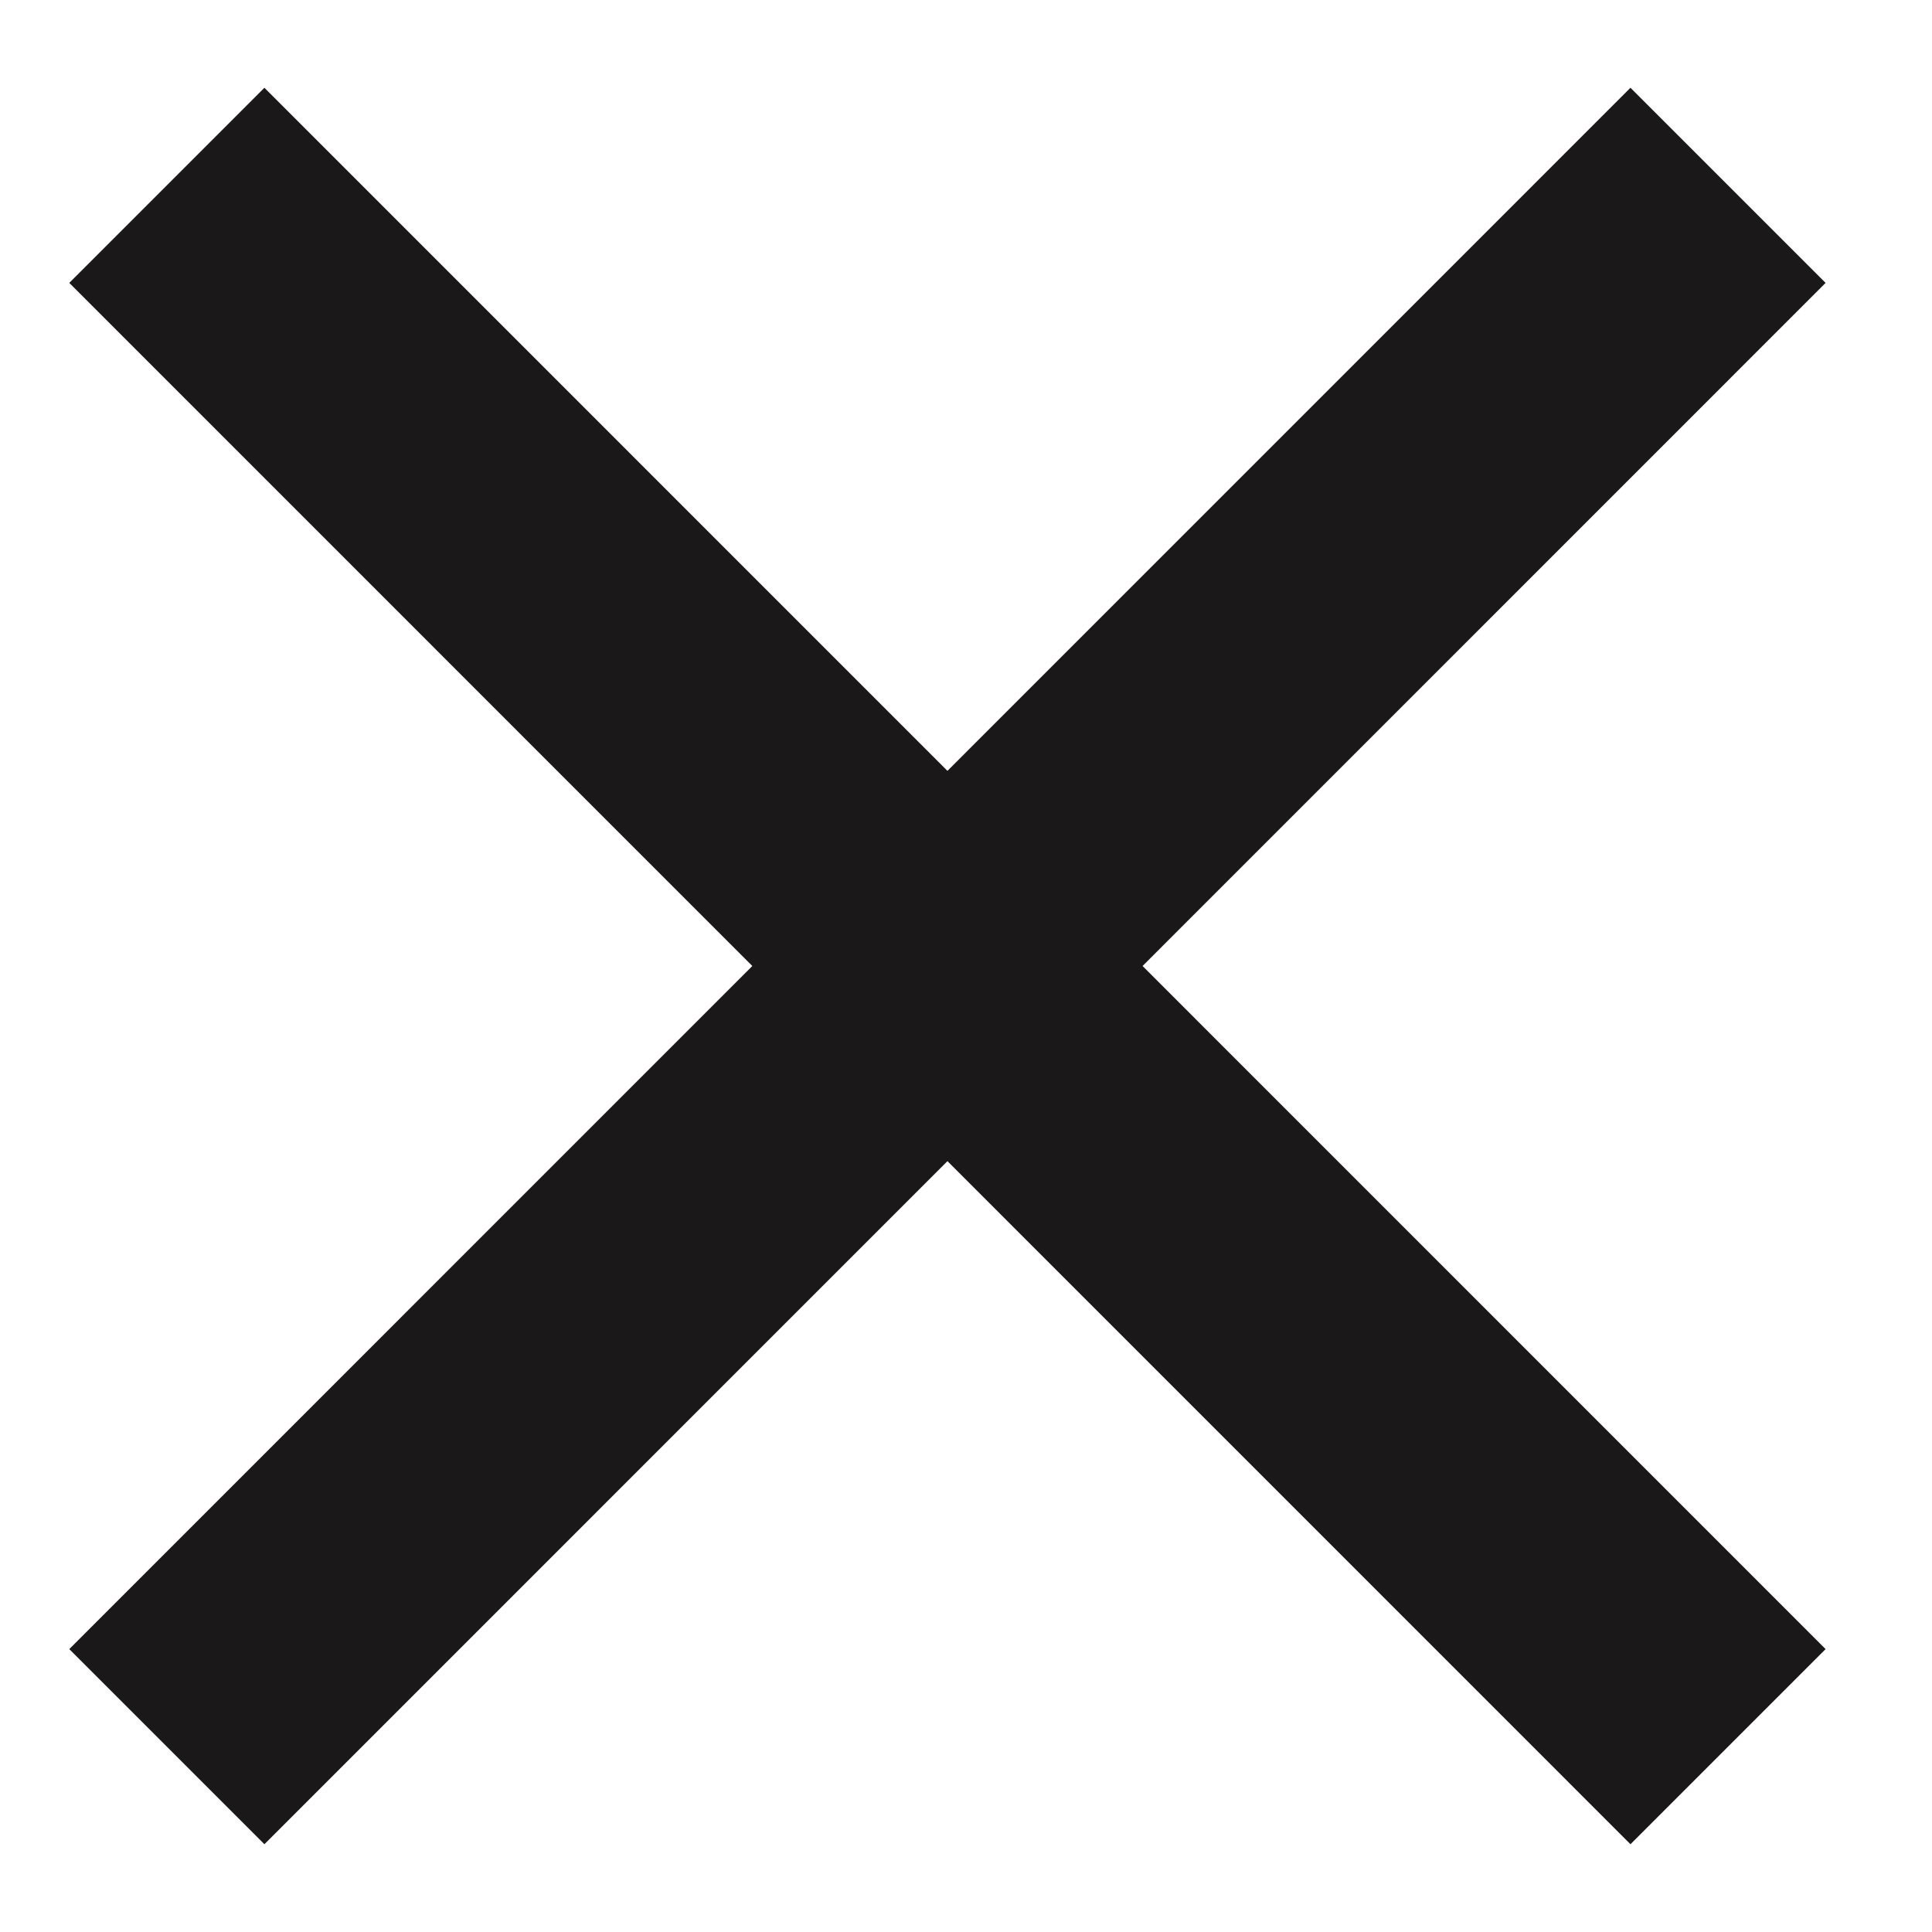
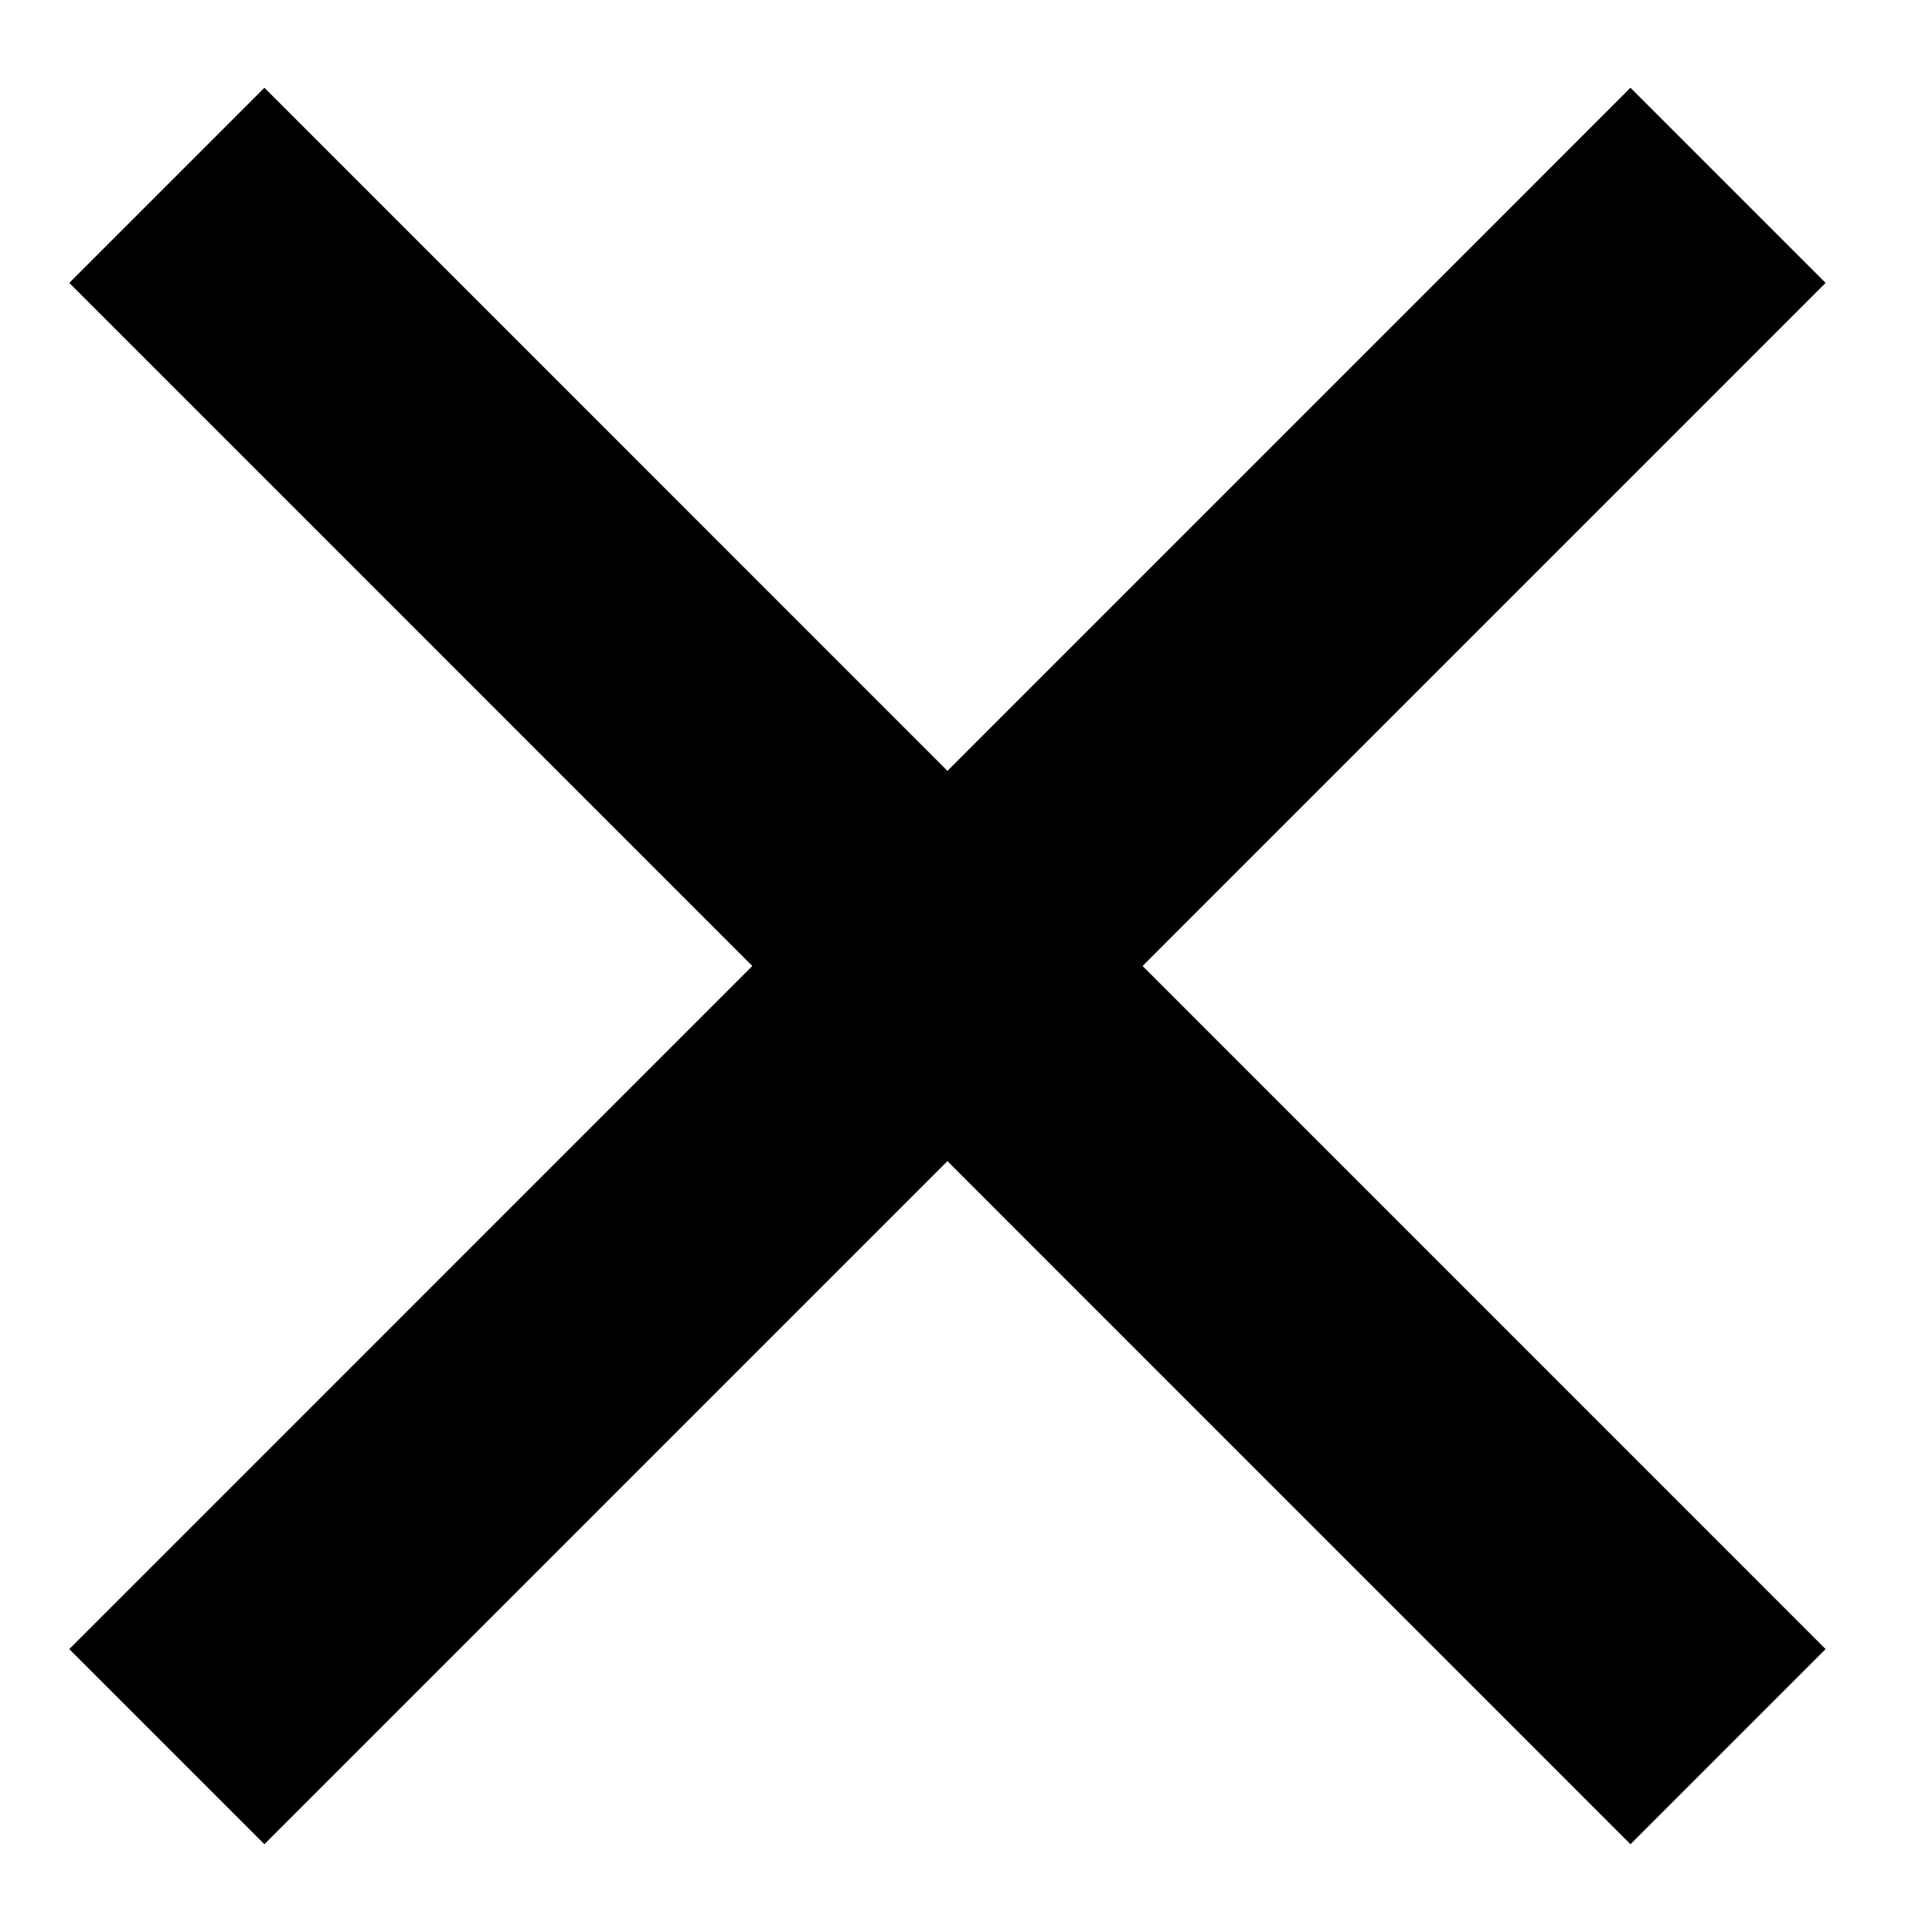
<svg xmlns="http://www.w3.org/2000/svg" width="14" height="14" viewBox="0 0 14 14" fill="none">
-   <path d="M0.502 11.95L11.815 0.636L13.229 2.05L1.916 13.364L0.502 11.95Z" fill="#1A1818" />
-   <path d="M0.502 2.05L1.916 0.636L13.229 11.95L11.815 13.364L0.502 2.05Z" fill="#1A1818" />
+   <path d="M0.502 11.95L11.815 0.636L13.229 2.05L1.916 13.364L0.502 11.95Z" fill="currentColor" />
+   <path d="M0.502 2.05L1.916 0.636L13.229 11.95L11.815 13.364L0.502 2.05Z" fill="currentColor" />
</svg>
